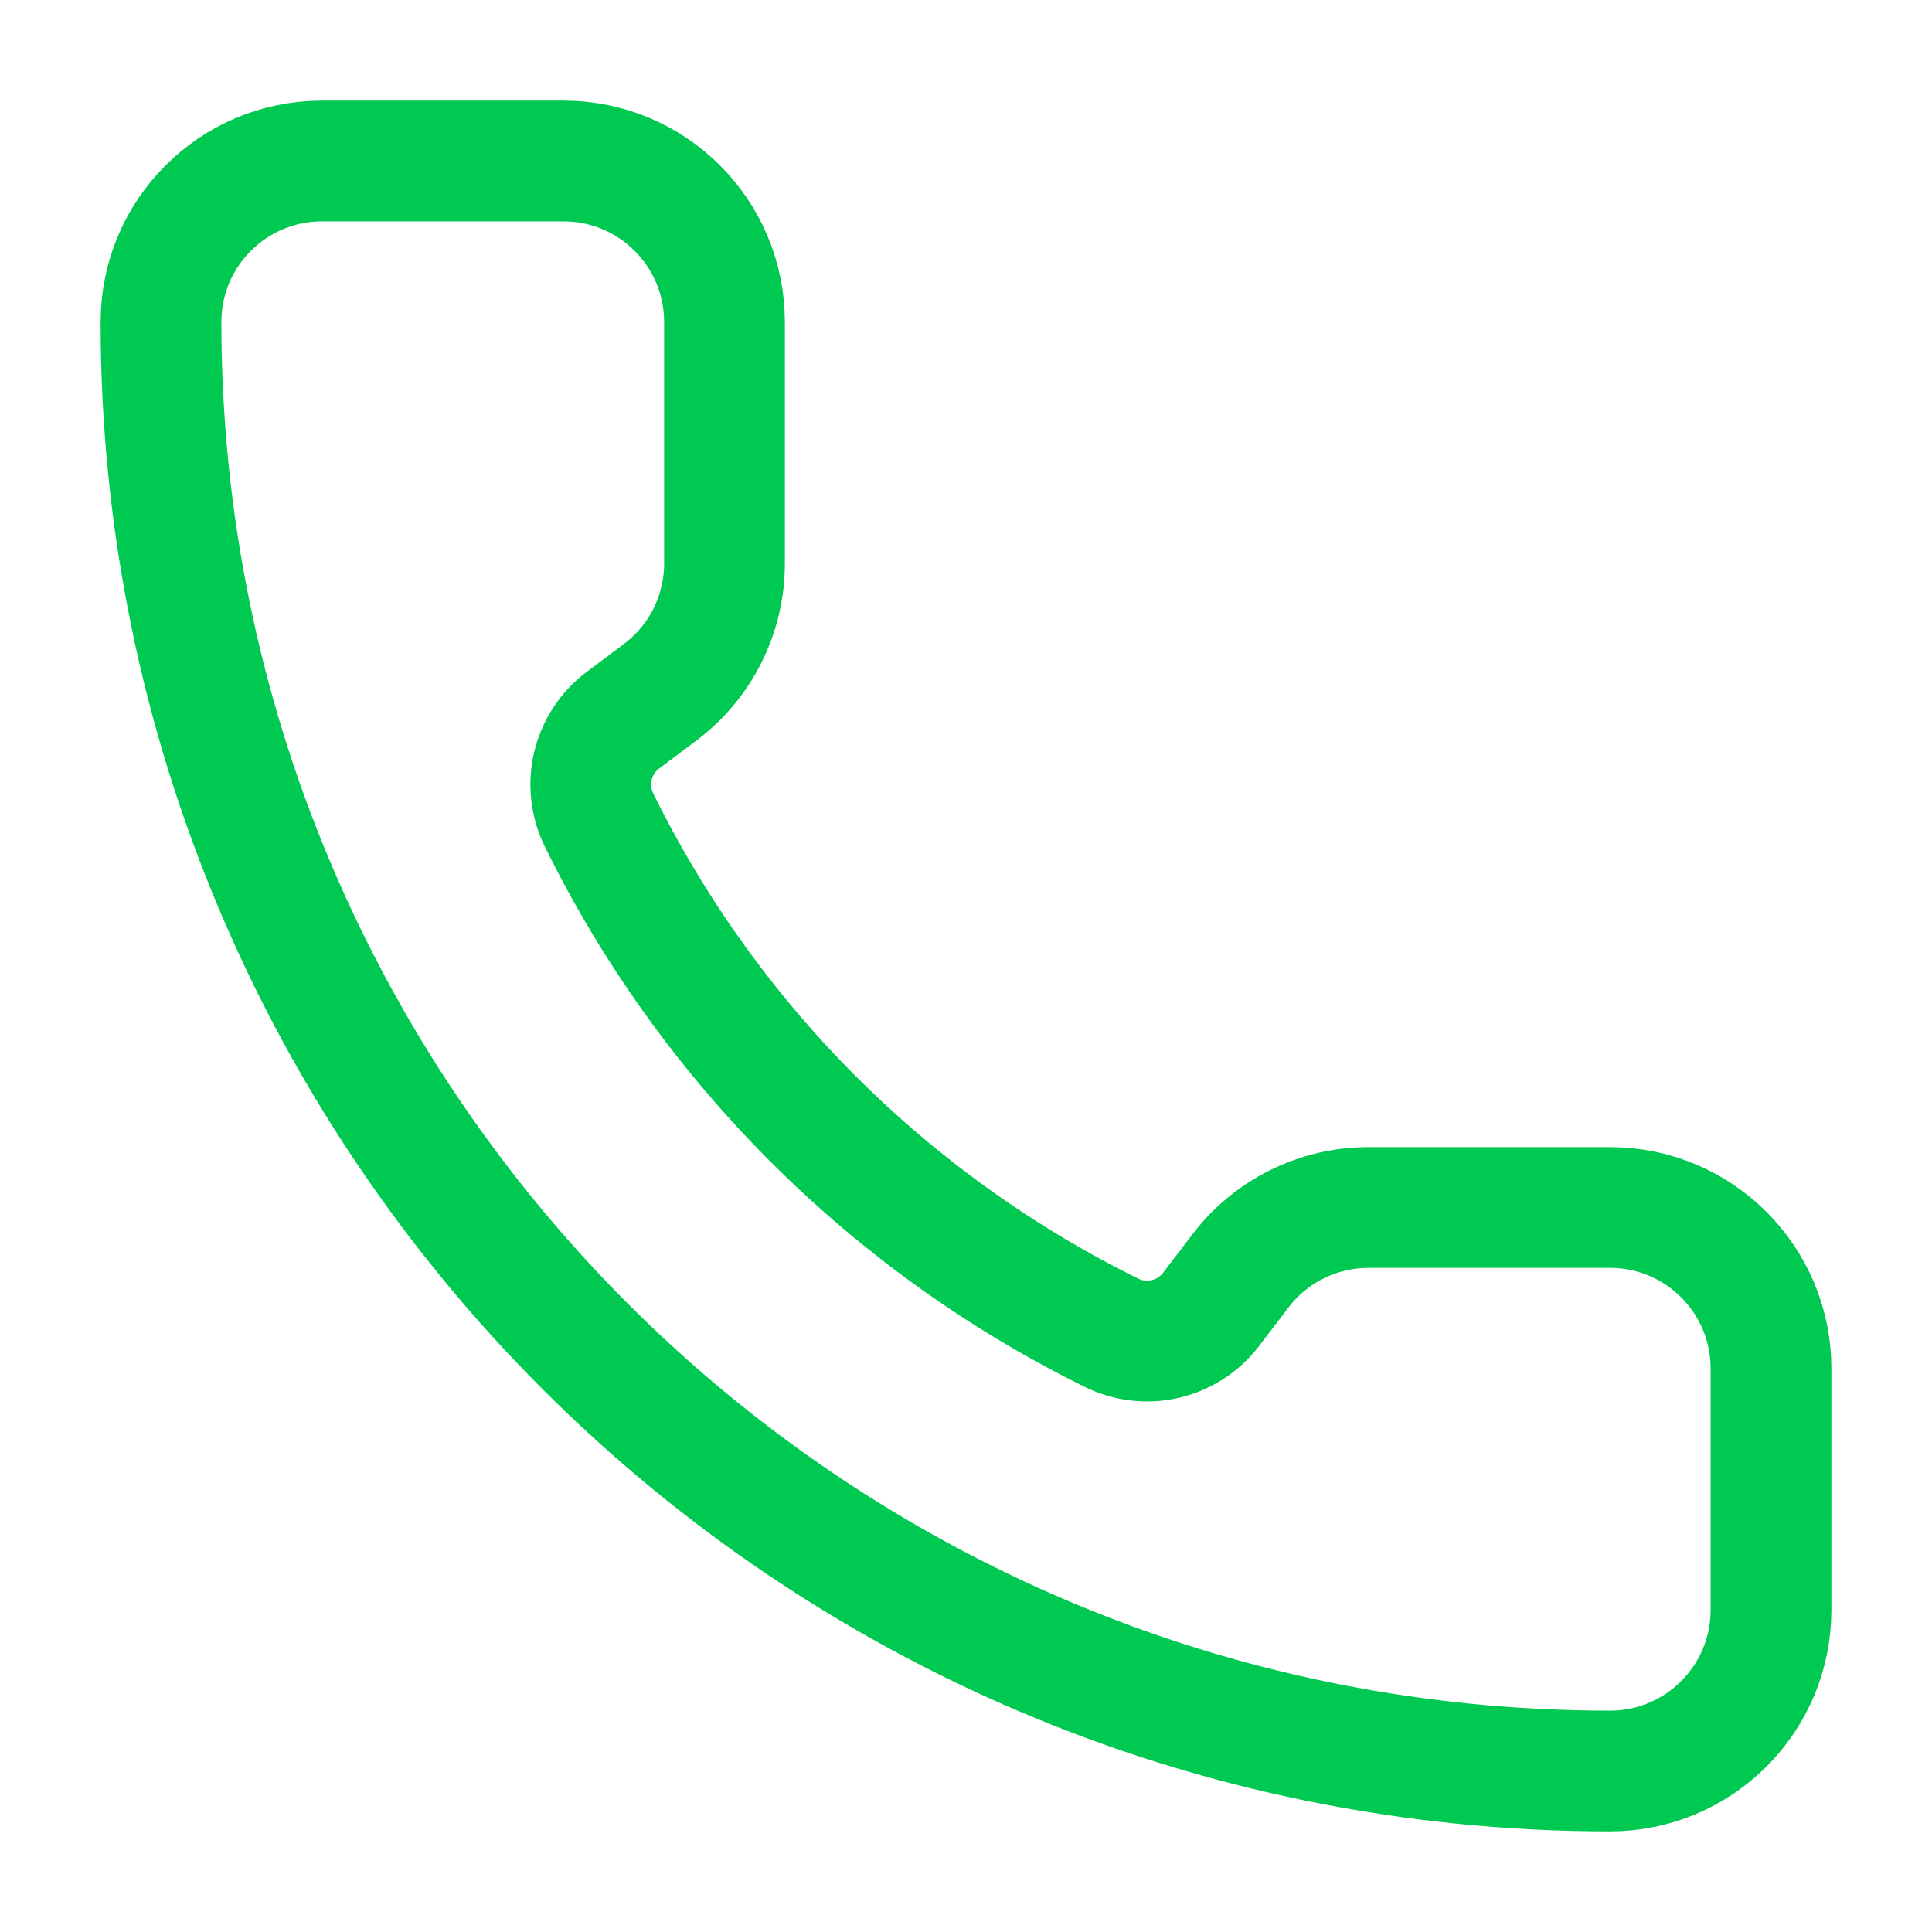
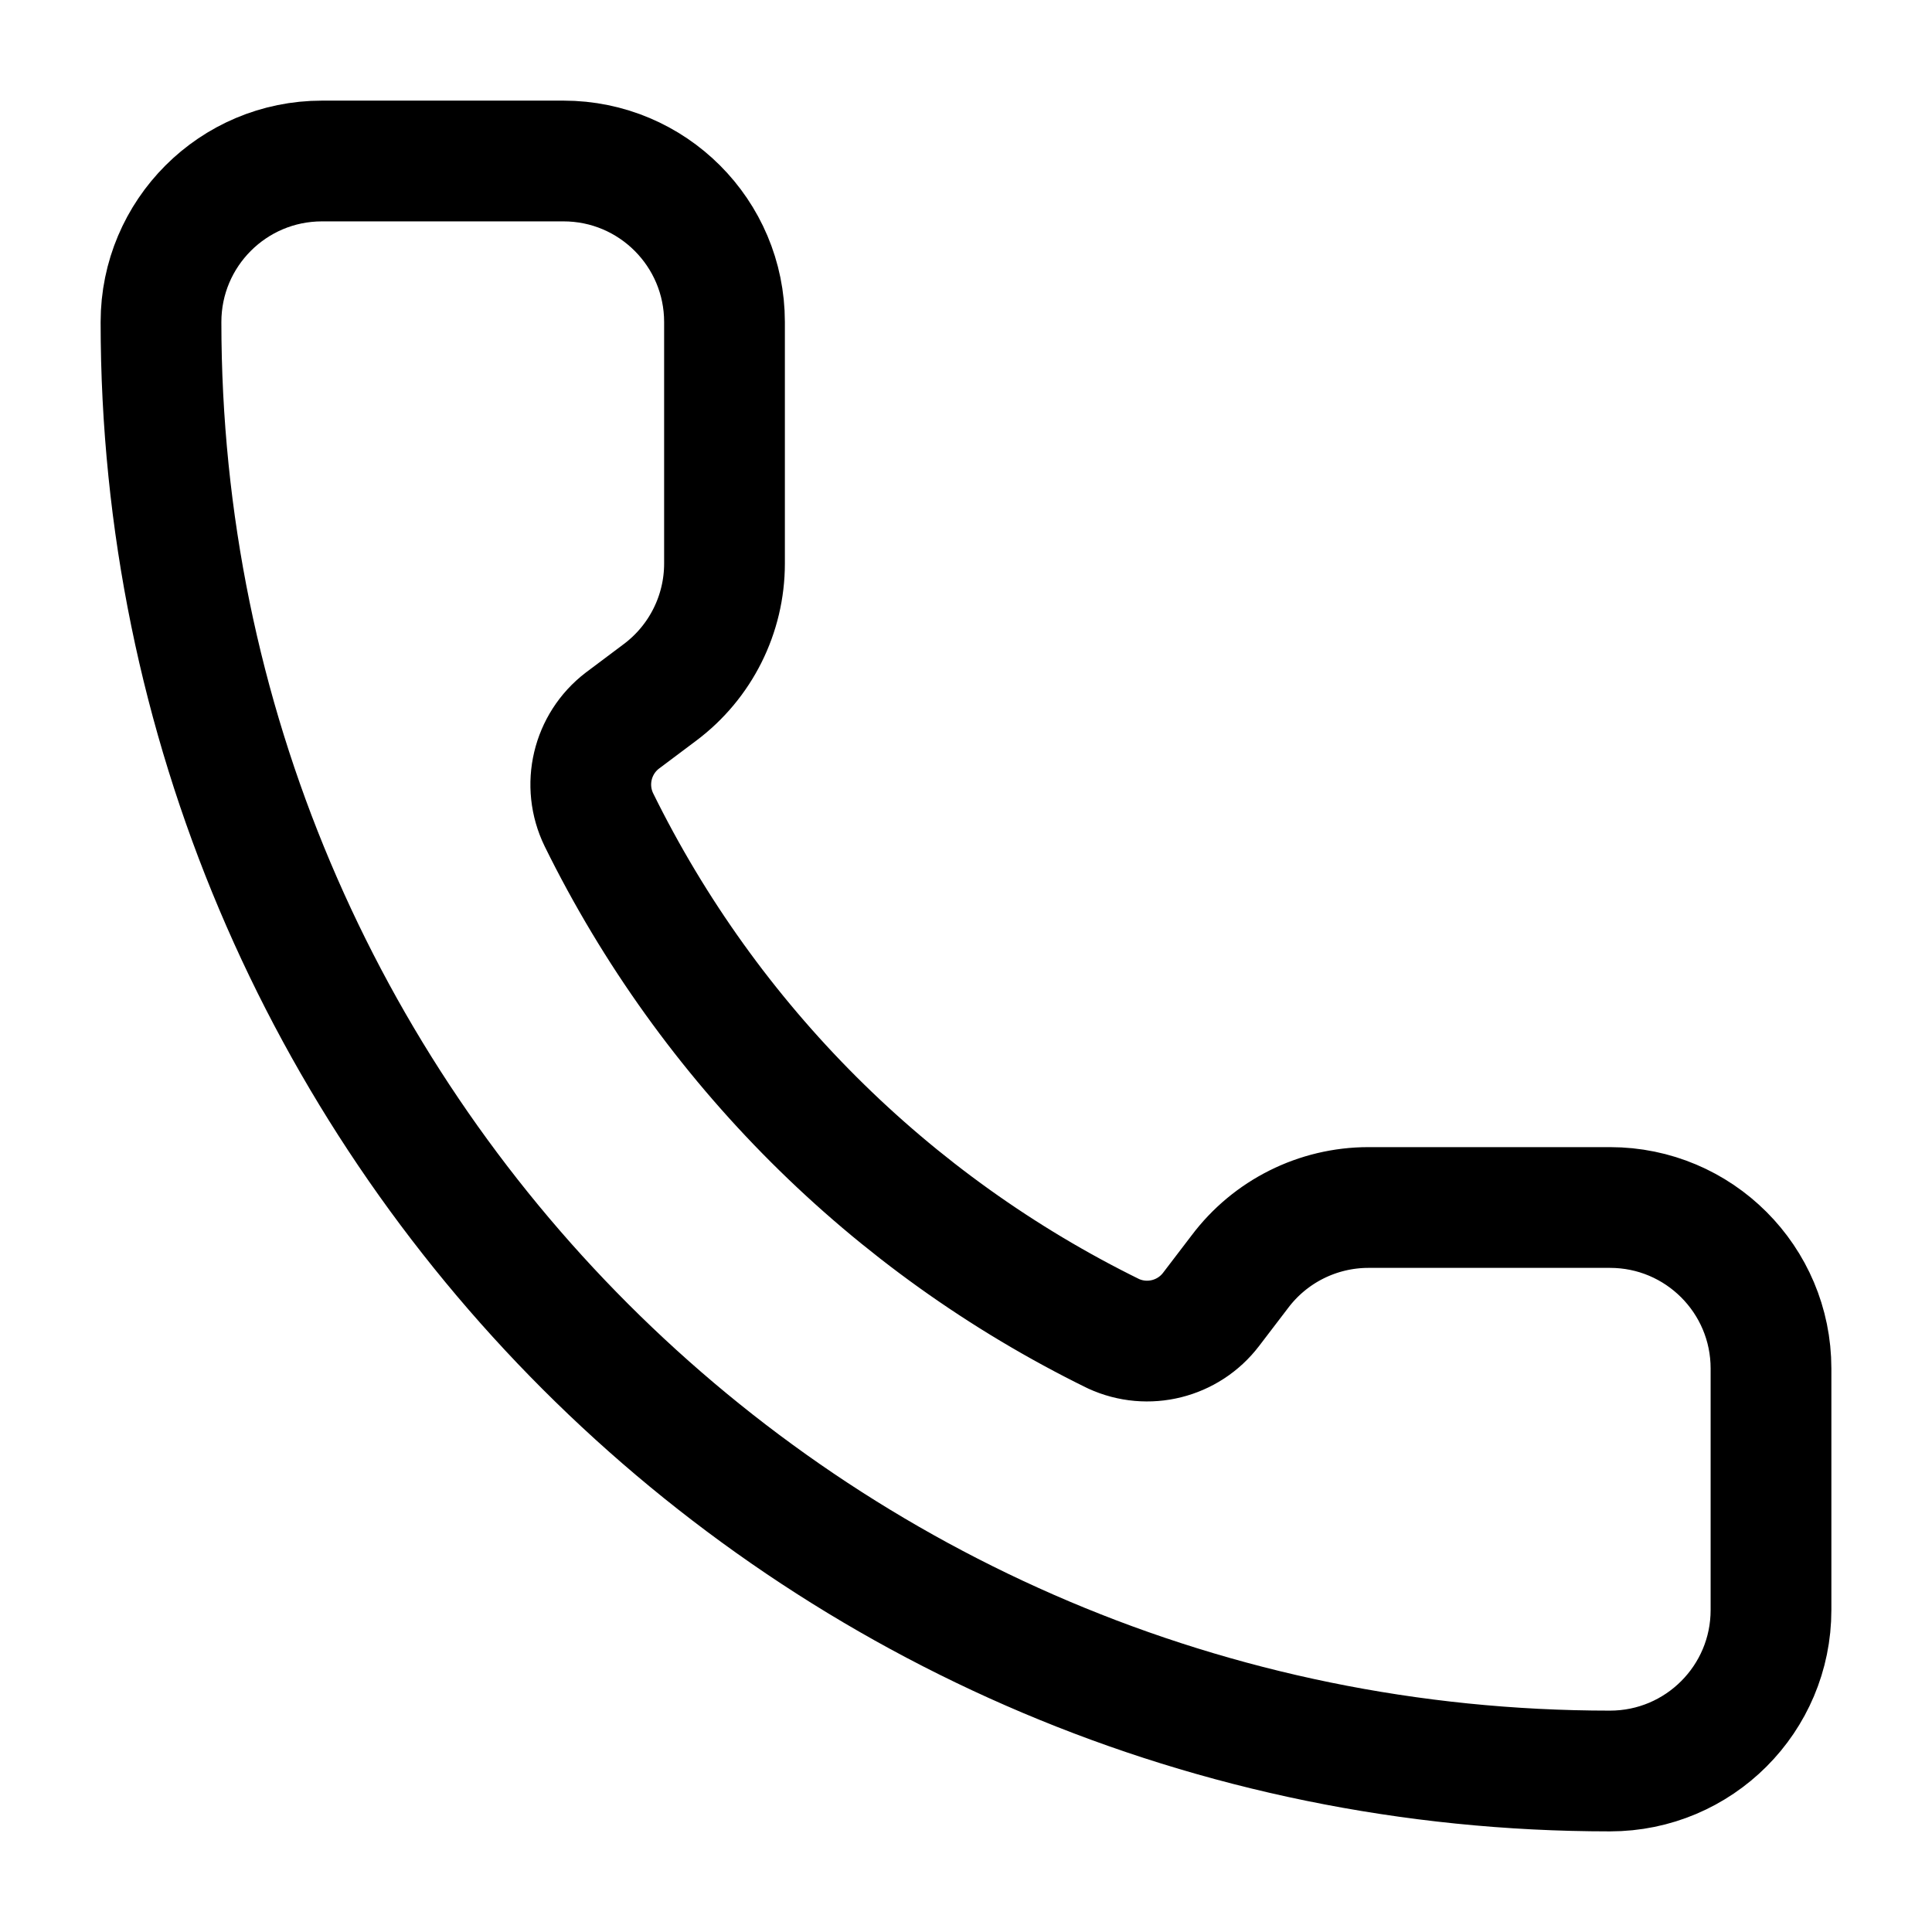
- <svg xmlns="http://www.w3.org/2000/svg" width="60" height="60" viewBox="0 0 24 24" fill="none" stroke="#00c951" stroke-width="1.5" stroke-linecap="round" stroke-linejoin="round" class="lucide lucide-phone-icon lucide-phone">
+ <svg xmlns="http://www.w3.org/2000/svg" width="60" height="60" viewBox="0 0 24 24" fill="none" stroke="currentColor" stroke-width="1.5" stroke-linecap="round" stroke-linejoin="round" class="lucide lucide-phone-icon lucide-phone">
  <path d="M13.832 16.568a1 1 0 0 0 1.213-.303l.355-.465A2 2 0 0 1 17 15h3a2 2 0 0 1 2 2v3a2 2 0 0 1-2 2A18 18 0 0 1 2 4a2 2 0 0 1 2-2h3a2 2 0 0 1 2 2v3a2 2 0 0 1-.8 1.6l-.468.351a1 1 0 0 0-.292 1.233 14 14 0 0 0 6.392 6.384" />
</svg>
